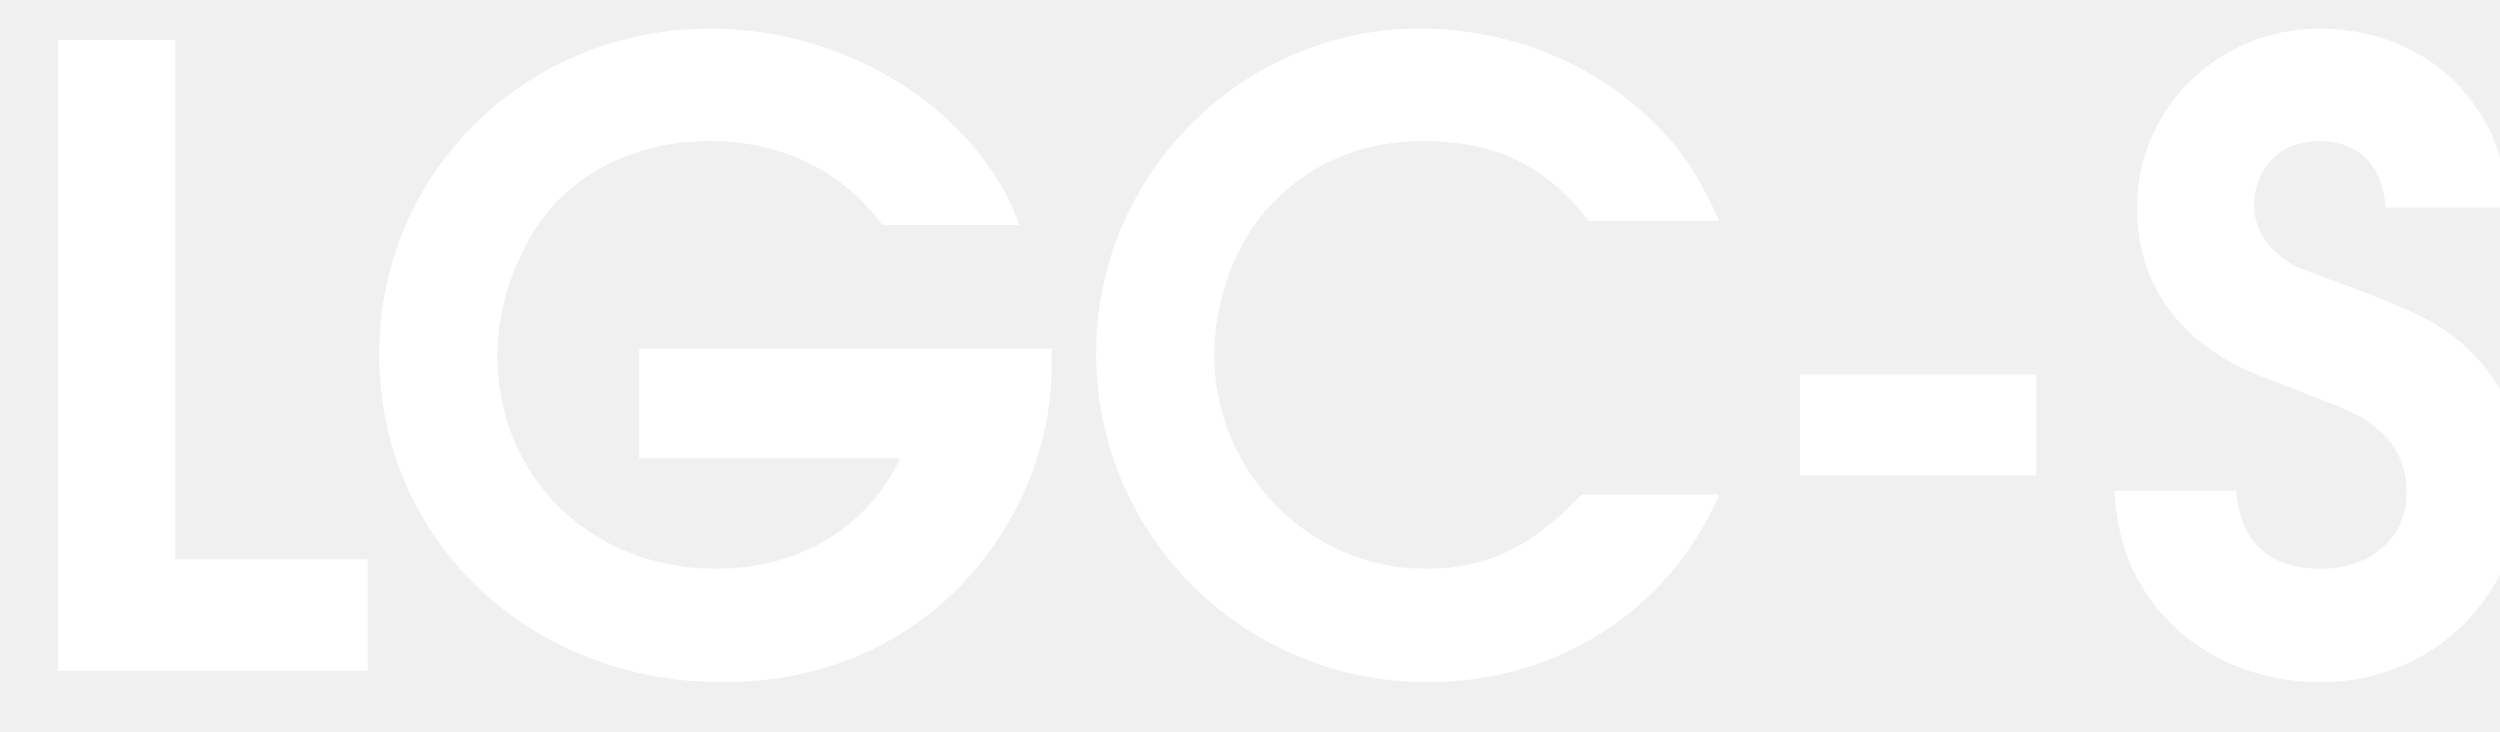
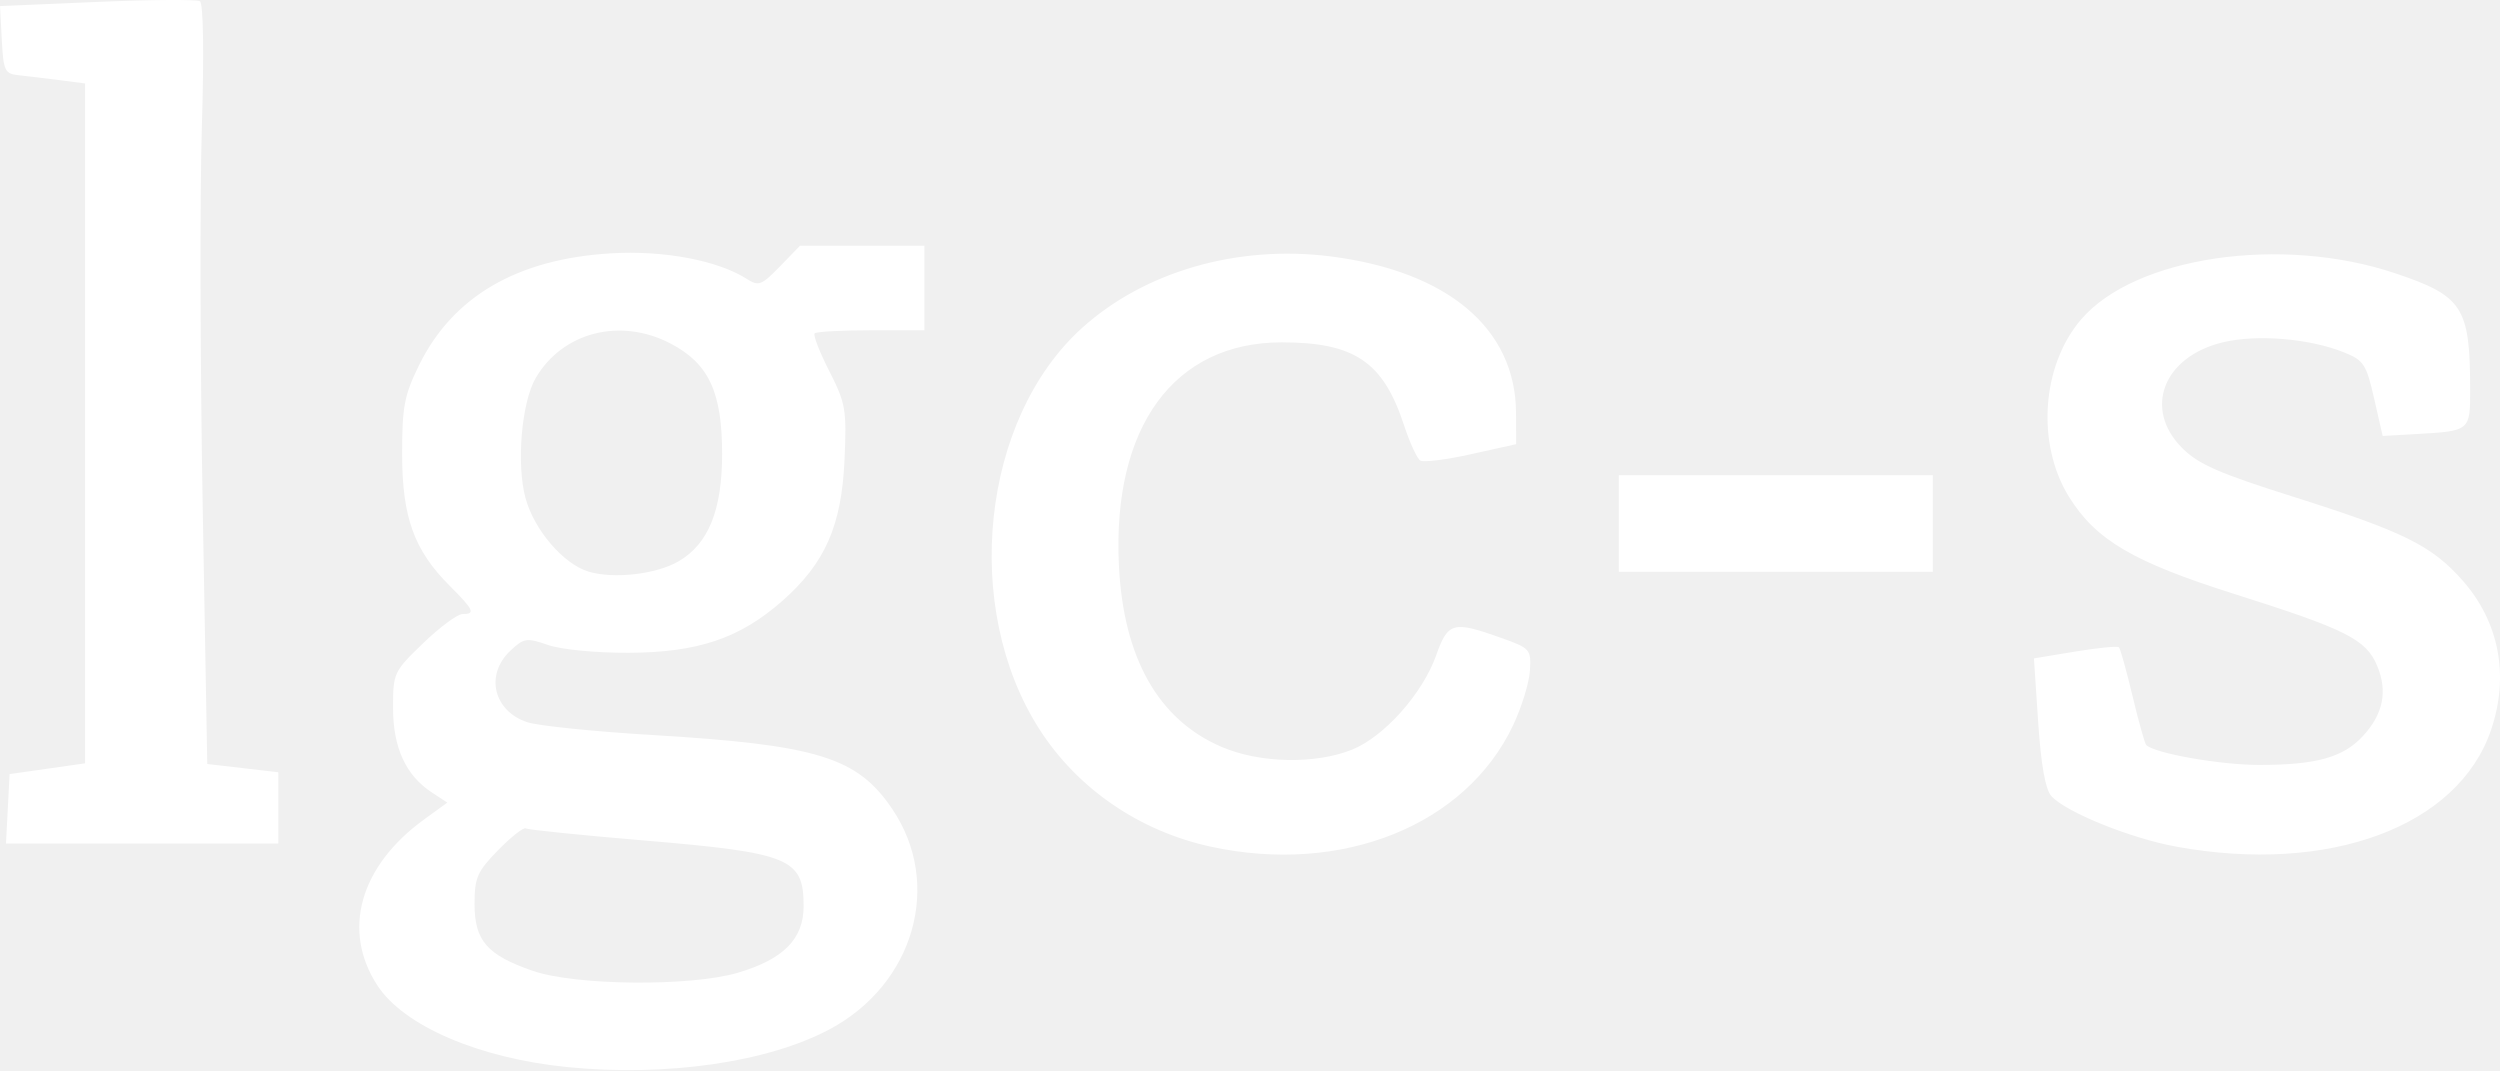
- <svg viewBox="0 0 41 12" id="svg1" class="logo">
-   <text id="text1">
-     <tspan id="tspan1" x="0" y="11" fill="#ffffff" font-weight="600" font-size="14px" font-family="URW Gothic">
-             LGC-S
-          </tspan>
-   </text>
+ <svg version="1.1" id="svg359" width="132.488" height="56.711" viewBox="0 0 132.488 56.711">
+   <defs id="defs363" />
+   <g id="g365" transform="translate(-15.65102,-53.53705)">
+     <g id="g1319">
+       <path style="fill:#ffffff;stroke-width:0.32" d="m 45.712,110.087 c -4.673,-0.468 -8.652,-2.176 -10.053,-4.314 -1.911,-2.917 -0.947,-6.336 2.488,-8.825 l 1.21,-0.877 -0.814,-0.533 c -1.386,-0.908 -2.061,-2.373 -2.062,-4.477 -0.001,-1.86 0.031,-1.93 1.598,-3.44 0.879,-0.848 1.815,-1.541 2.08,-1.541 0.705,0 0.607,-0.215 -0.68,-1.502 C 37.593,82.691 36.963,80.947 36.962,77.6 c -0.001,-2.51 0.114,-3.115 0.896,-4.709 1.788,-3.64 5.195,-5.628 10.16,-5.928 2.805,-0.169 5.678,0.373 7.22,1.361 0.615,0.394 0.775,0.333 1.743,-0.665 L 58.046,66.56 H 61.343 64.64 v 2.24 2.24 h -2.827 c -1.555,0 -2.9,0.073 -2.989,0.163 -0.089,0.089 0.259,0.989 0.774,2 0.872,1.711 0.928,2.035 0.808,4.717 -0.155,3.485 -1.034,5.471 -3.303,7.469 -2.248,1.979 -4.474,2.729 -8.142,2.743 -1.73,0.007 -3.568,-0.171 -4.264,-0.413 -1.14,-0.395 -1.278,-0.374 -2,0.304 -1.353,1.271 -0.894,3.198 0.902,3.789 0.573,0.189 3.525,0.492 6.56,0.673 8.825,0.528 10.922,1.174 12.785,3.937 2.673,3.964 1.159,9.271 -3.327,11.662 -3.288,1.752 -8.668,2.528 -13.902,2.003 z m 9.029,-4.996 c 2.424,-0.71 3.498,-1.793 3.498,-3.528 0,-2.544 -0.711,-2.835 -8.54,-3.492 -3.284,-0.276 -6.066,-0.561 -6.183,-0.633 -0.117,-0.072 -0.776,0.446 -1.465,1.151 C 40.939,99.728 40.8,100.046 40.8,101.447 c 0,1.942 0.664,2.704 3.087,3.541 2.266,0.783 8.339,0.84 10.855,0.103 z M 51.621,83.279 C 53.195,82.359 53.92,80.568 53.92,77.6 c 0,-3.289 -0.707,-4.802 -2.739,-5.861 -2.659,-1.386 -5.715,-0.603 -7.139,1.829 -0.75,1.28 -1.031,4.559 -0.544,6.356 0.457,1.69 1.999,3.494 3.335,3.903 1.331,0.407 3.598,0.148 4.788,-0.548 z m 28.188,15.126 c -3.772,-0.821 -7.049,-3.066 -9.07,-6.215 -4.14,-6.452 -3.083,-16.447 2.25,-21.268 3.315,-2.997 8.244,-4.419 13.161,-3.799 6.22,0.785 9.824,3.822 9.843,8.295 l 0.007,1.658 -2.384,0.53 c -1.311,0.292 -2.524,0.444 -2.696,0.338 C 90.749,77.839 90.362,76.998 90.059,76.076 88.956,72.71 87.437,71.68 83.576,71.68 c -5.709,0 -8.982,4.48 -8.629,11.811 0.236,4.91 2.084,8.183 5.433,9.624 2.027,0.872 4.959,0.936 6.918,0.152 1.699,-0.68 3.74,-2.966 4.462,-4.998 0.627,-1.766 0.893,-1.838 3.44,-0.929 1.548,0.552 1.598,0.609 1.53,1.735 -0.039,0.64 -0.439,1.943 -0.89,2.896 -2.514,5.315 -9.074,7.947 -16.031,6.434 z m 51.196,0.005 c -2.441,-0.443 -5.873,-1.831 -6.643,-2.685 -0.315,-0.35 -0.546,-1.646 -0.697,-3.91 l -0.225,-3.386 2.185,-0.362 c 1.202,-0.199 2.246,-0.301 2.321,-0.226 0.075,0.075 0.399,1.239 0.72,2.586 0.321,1.348 0.648,2.514 0.726,2.592 0.442,0.442 3.901,1.054 5.968,1.056 3.019,0.003 4.455,-0.392 5.497,-1.512 1.091,-1.173 1.341,-2.381 0.773,-3.74 -0.587,-1.405 -1.639,-1.933 -7.59,-3.815 -5.343,-1.69 -7.32,-2.852 -8.741,-5.14 -1.74,-2.802 -1.458,-6.95 0.639,-9.4 2.849,-3.328 10.604,-4.472 16.632,-2.454 3.595,1.204 3.98,1.795 3.987,6.126 0.004,2.243 0.012,2.237 -2.876,2.401 l -1.76,0.1 -0.453,-1.986 c -0.416,-1.823 -0.548,-2.024 -1.606,-2.448 -1.832,-0.733 -4.602,-0.962 -6.406,-0.53 -3.166,0.759 -4.233,3.53 -2.159,5.604 0.861,0.861 1.943,1.336 5.84,2.567 5.892,1.86 7.388,2.6 9.026,4.46 1.938,2.202 2.478,5.05 1.5,7.918 -1.744,5.118 -8.571,7.652 -16.658,6.184 z M 16.064,96.4 16.16,94.56 l 2,-0.285 2,-0.285 V 75.975 57.959 L 18.8,57.784 c -0.748,-0.096 -1.72,-0.213 -2.16,-0.26 -0.735,-0.077 -0.808,-0.23 -0.894,-1.875 l -0.094,-1.79 5.148,-0.22 c 2.832,-0.121 5.283,-0.137 5.447,-0.035 0.18,0.111 0.221,2.757 0.102,6.65 -0.109,3.556 -0.089,12.609 0.044,20.118 l 0.242,13.653 1.883,0.219 L 30.4,94.463 V 96.351 98.24 h -7.216 -7.216 z M 101.44,81.28 v -2.56 h 8.32 8.32 v 2.56 2.56 h -8.32 -8.32 z" id="path1323" />
+     </g>
+   </g>
</svg>
